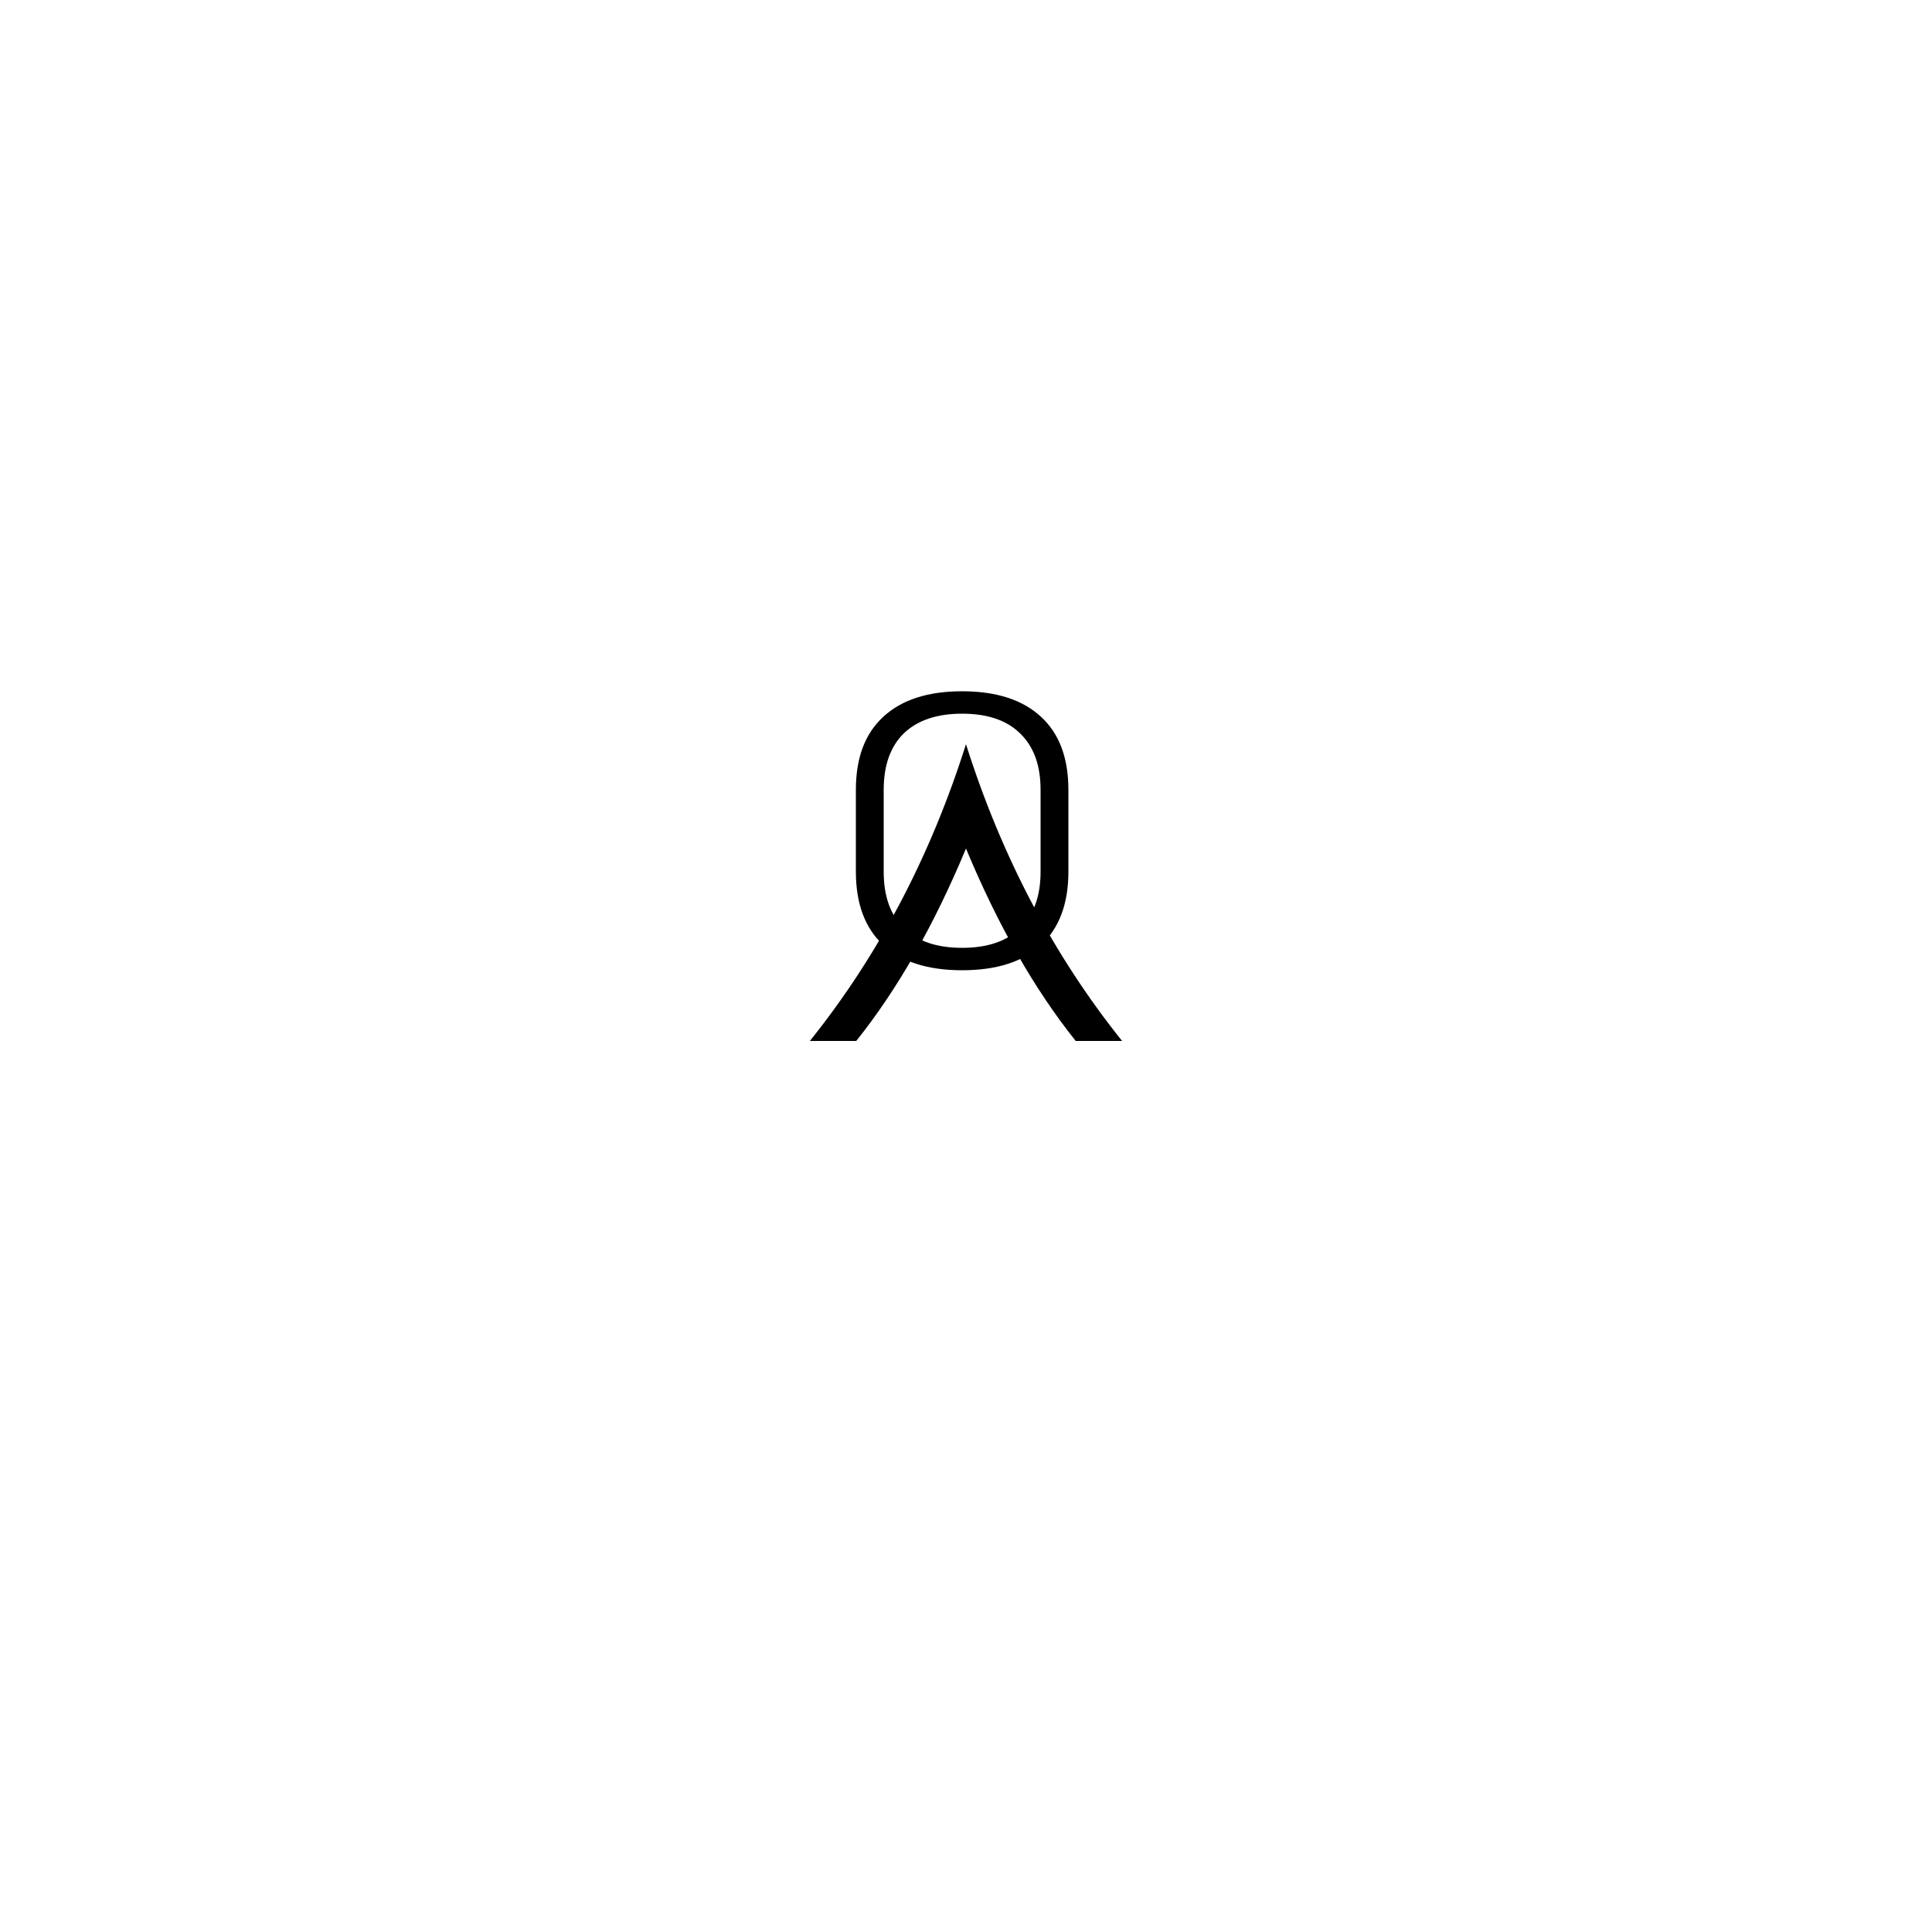
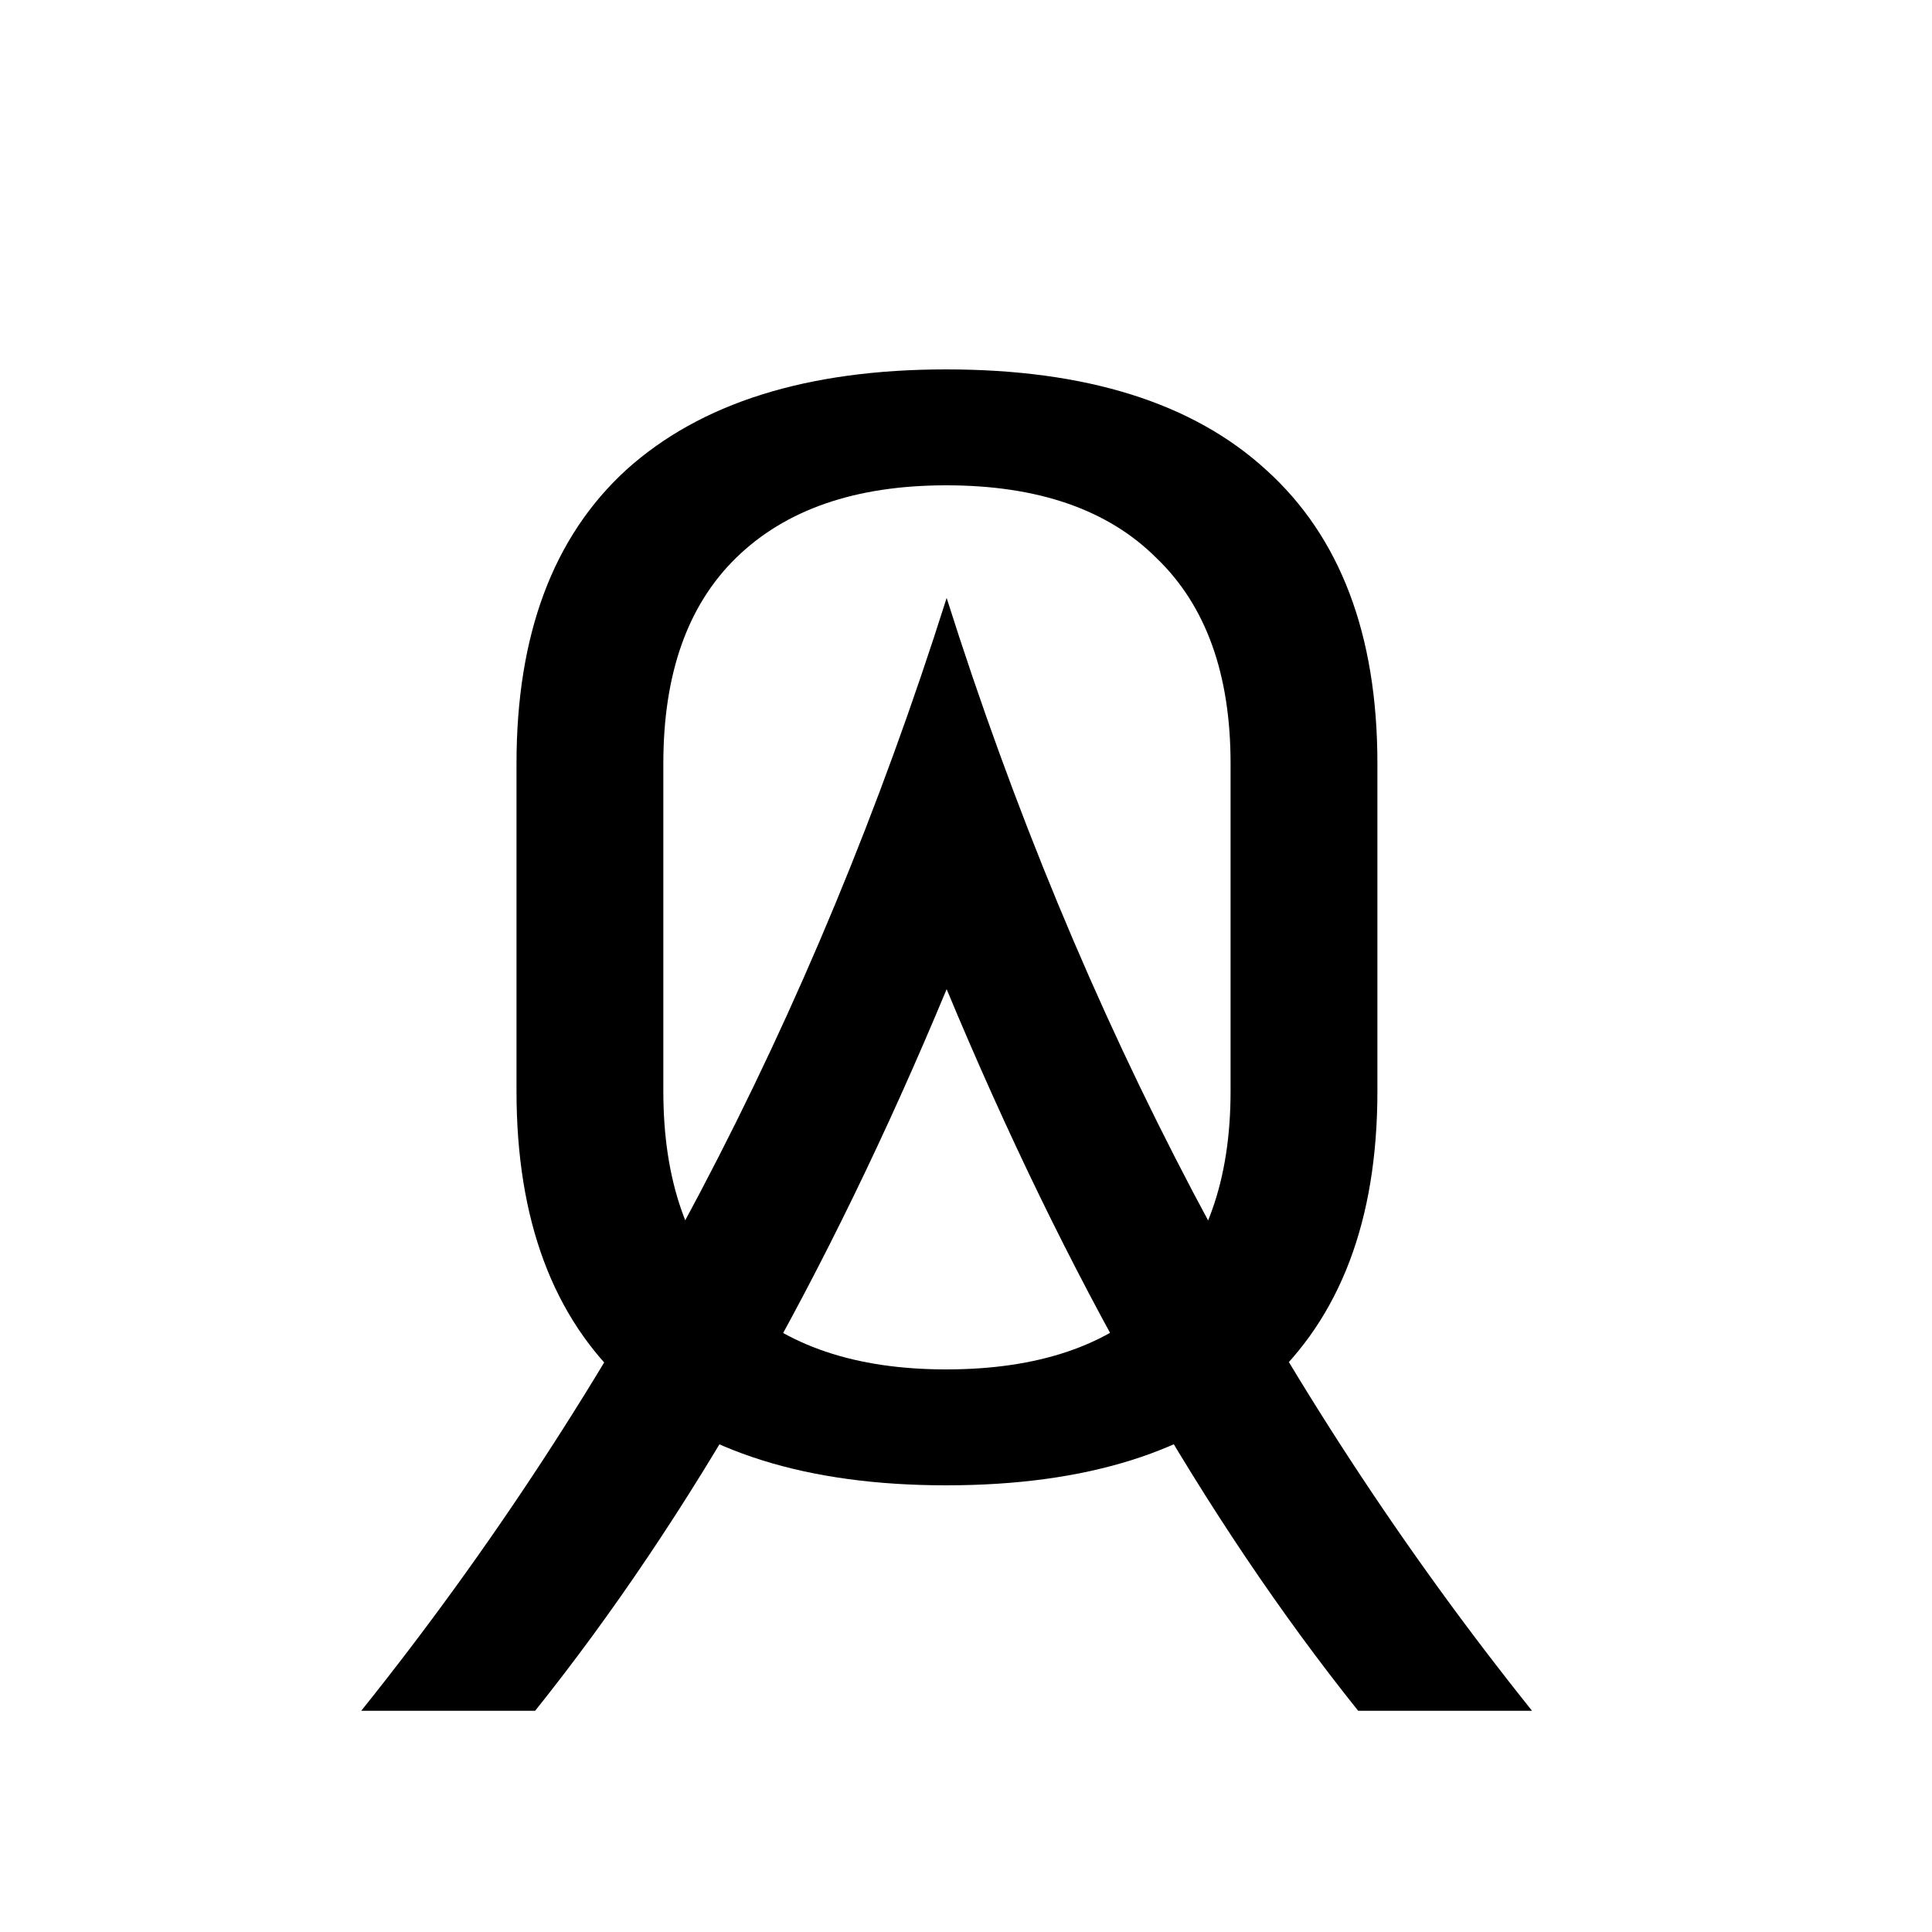
- <svg xmlns="http://www.w3.org/2000/svg" width="100" height="100" viewBox="0 0 100 100" fill="none">
-   <path d="M49.8 50.22C48.027 50.22 46.667 49.787 45.72 48.92C44.773 48.04 44.3 46.773 44.3 45.12V40.88C44.3 39.227 44.773 37.967 45.72 37.1C46.667 36.22 48.027 35.78 49.8 35.78C51.573 35.78 52.933 36.22 53.88 37.1C54.827 37.967 55.3 39.227 55.3 40.88V45.12C55.3 46.773 54.827 48.04 53.88 48.92C52.933 49.787 51.573 50.22 49.8 50.22ZM49.8 49.06C51.107 49.06 52.107 48.72 52.8 48.04C53.507 47.36 53.86 46.387 53.86 45.12V40.88C53.86 39.613 53.507 38.64 52.8 37.96C52.107 37.28 51.107 36.94 49.8 36.94C48.493 36.94 47.487 37.28 46.78 37.96C46.087 38.64 45.74 39.613 45.74 40.88V45.12C45.74 46.387 46.087 47.36 46.78 48.04C47.487 48.72 48.493 49.06 49.8 49.06Z" fill="black" />
-   <g style="mix-blend-mode:darken">
-     <path d="M41.919 53.88C45.466 49.453 48.16 44.333 49.999 38.52C51.84 44.333 54.533 49.453 58.08 53.88H55.679C53.546 51.213 51.653 47.893 49.999 43.92C48.346 47.893 46.453 51.213 44.319 53.88H41.919Z" fill="black" />
-   </g>
+ <svg xmlns="http://www.w3.org/2000/svg" width="50" height="50" viewBox="0 0 50 50" fill="none">
+   <path d="M9.349 44.275C15.999 35.975 21.049 26.375 24.499 15.475C27.949 26.375 32.999 35.975 39.649 44.275H35.149C31.149 39.275 27.599 33.05 24.499 25.6C21.399 33.05 17.849 39.275 13.849 44.275H9.349Z" fill="black" />
+   <path d="M24.487 38.44C20.887 38.44 18.127 37.573 16.207 35.84C14.313 34.107 13.367 31.573 13.367 28.24V19.76C13.367 16.427 14.313 13.893 16.207 12.16C18.127 10.427 20.887 9.56 24.487 9.56C28.113 9.56 30.873 10.427 32.767 12.16C34.687 13.893 35.647 16.427 35.647 19.76V28.24C35.647 31.573 34.687 34.107 32.767 35.84C30.873 37.573 28.113 38.44 24.487 38.44ZM24.487 35.44C26.86 35.44 28.673 34.827 29.927 33.6C31.207 32.347 31.847 30.56 31.847 28.24V19.76C31.847 17.44 31.207 15.667 29.927 14.44C28.673 13.187 26.86 12.56 24.487 12.56C22.14 12.56 20.327 13.187 19.047 14.44C17.793 15.667 17.167 17.44 17.167 19.76V28.24C17.167 30.56 17.793 32.347 19.047 33.6C20.327 34.827 22.14 35.44 24.487 35.44Z" fill="black" />
</svg>
